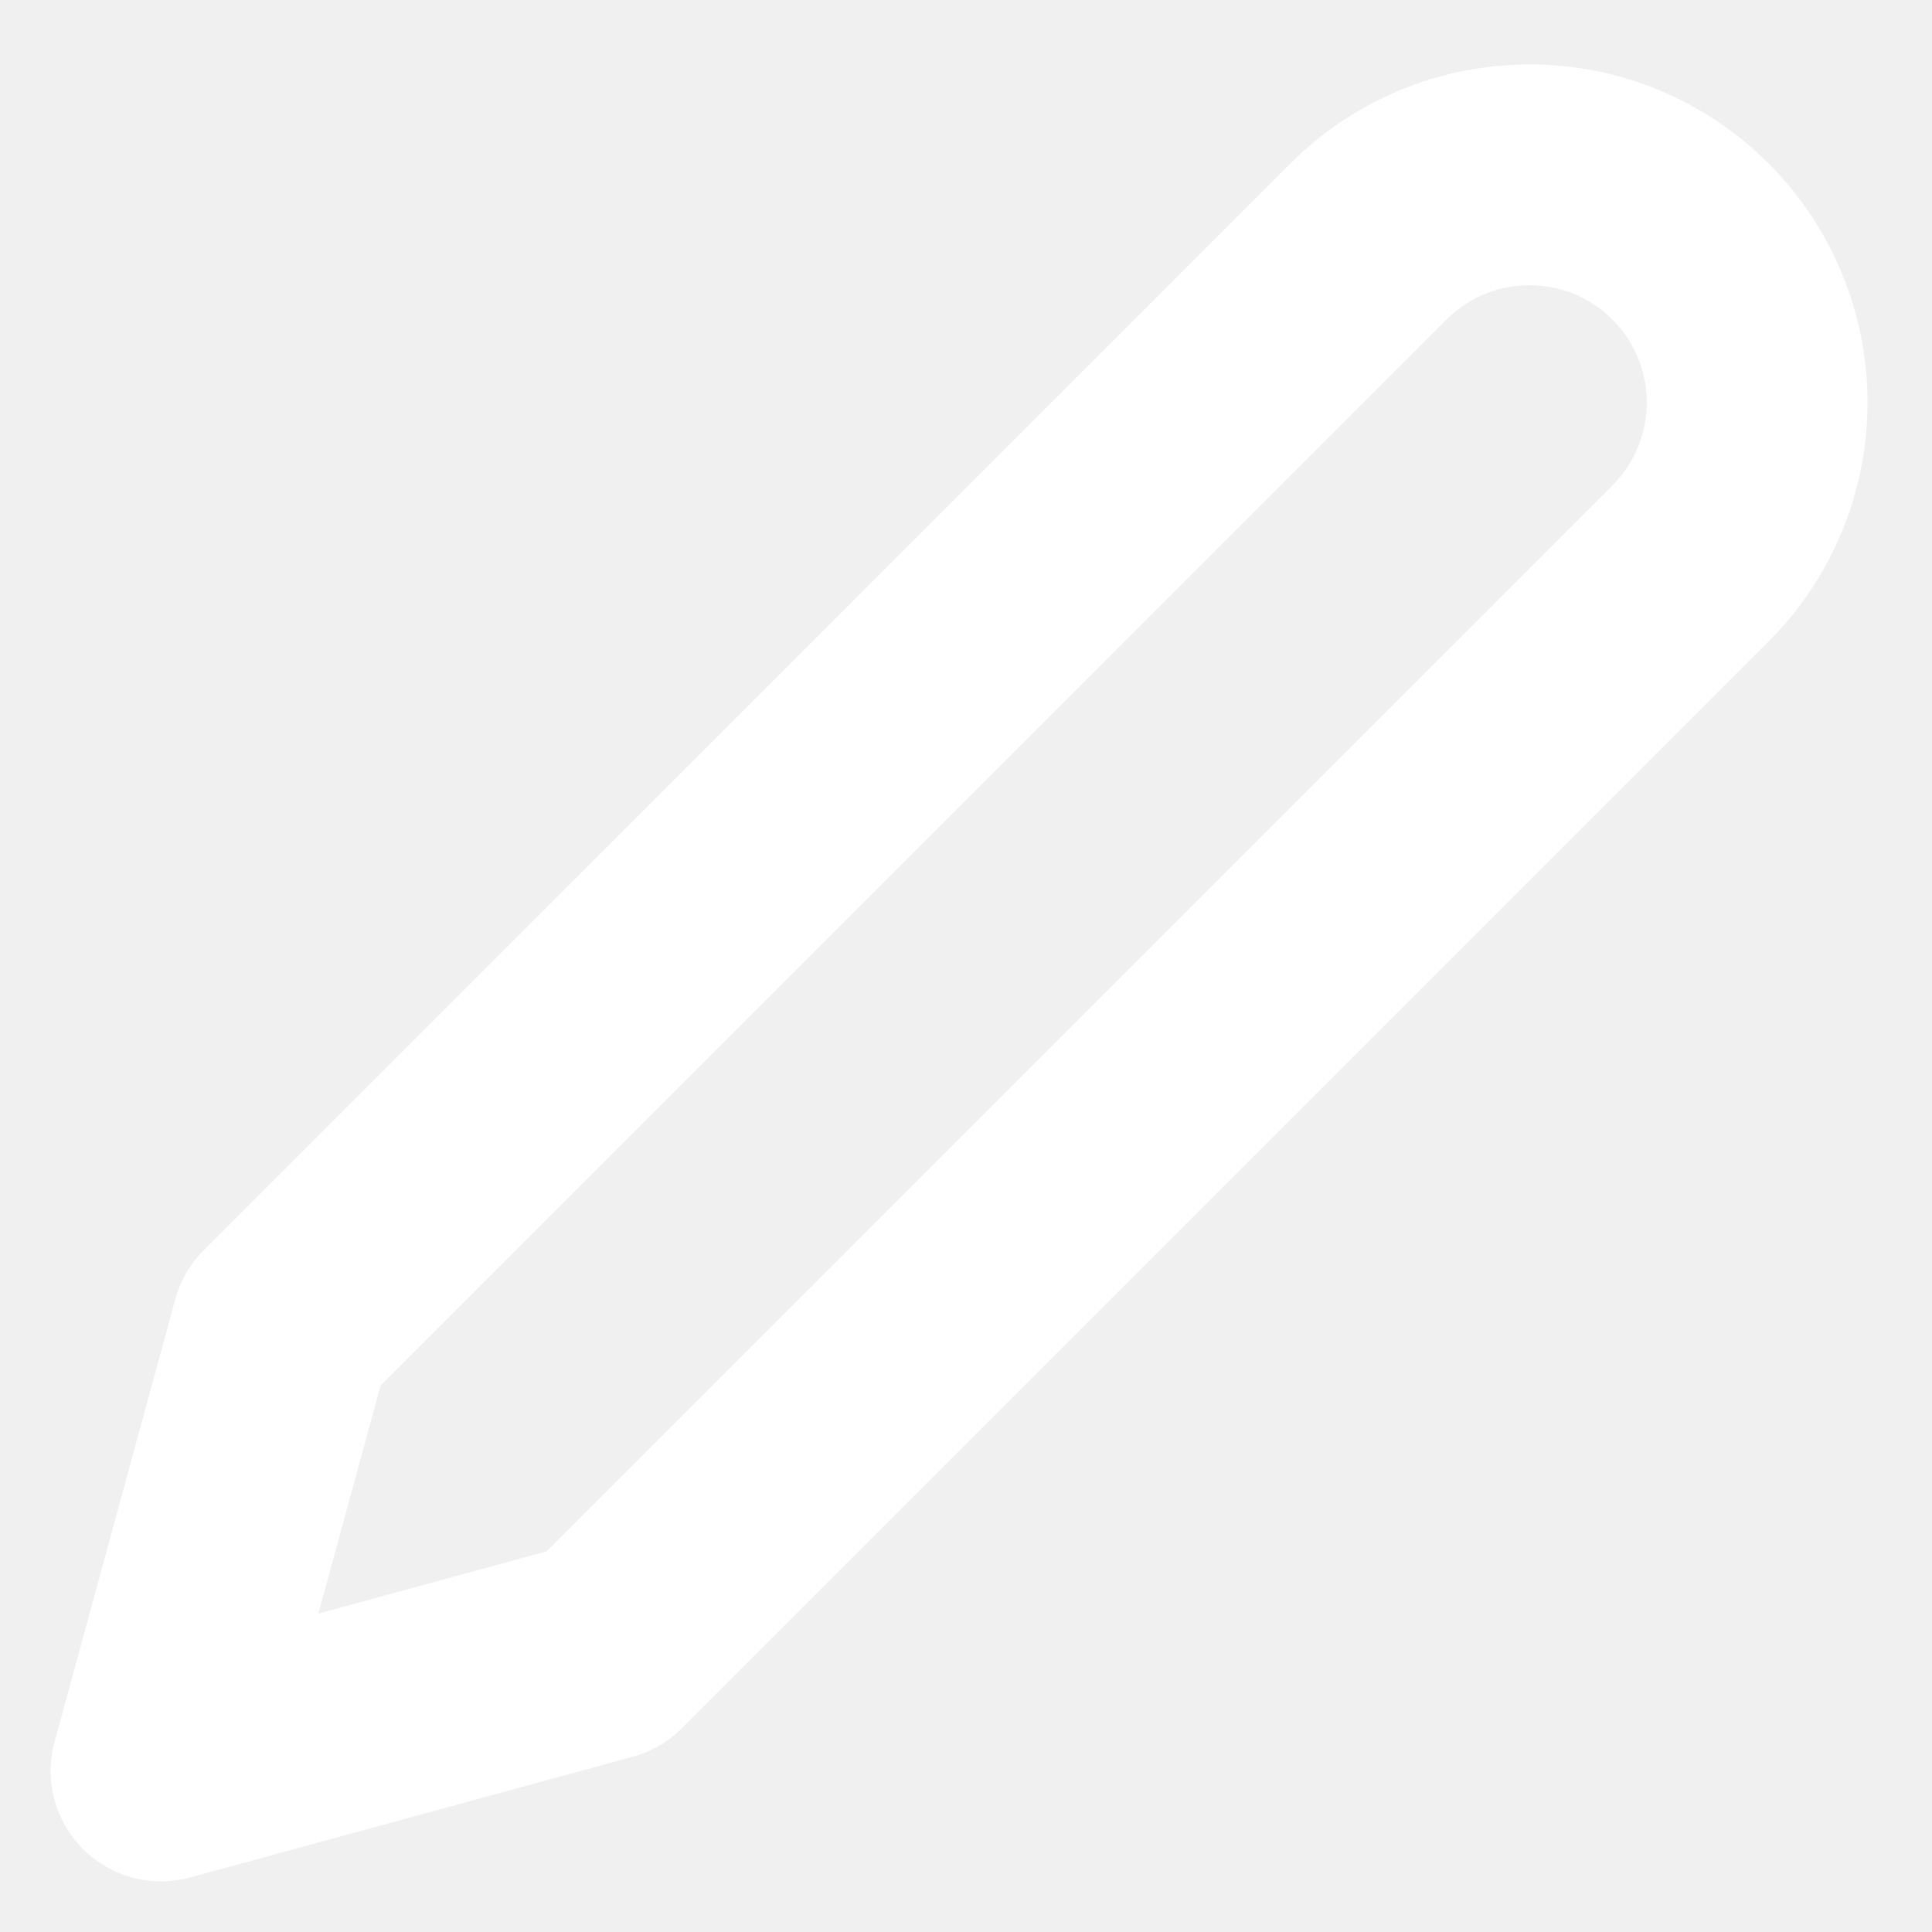
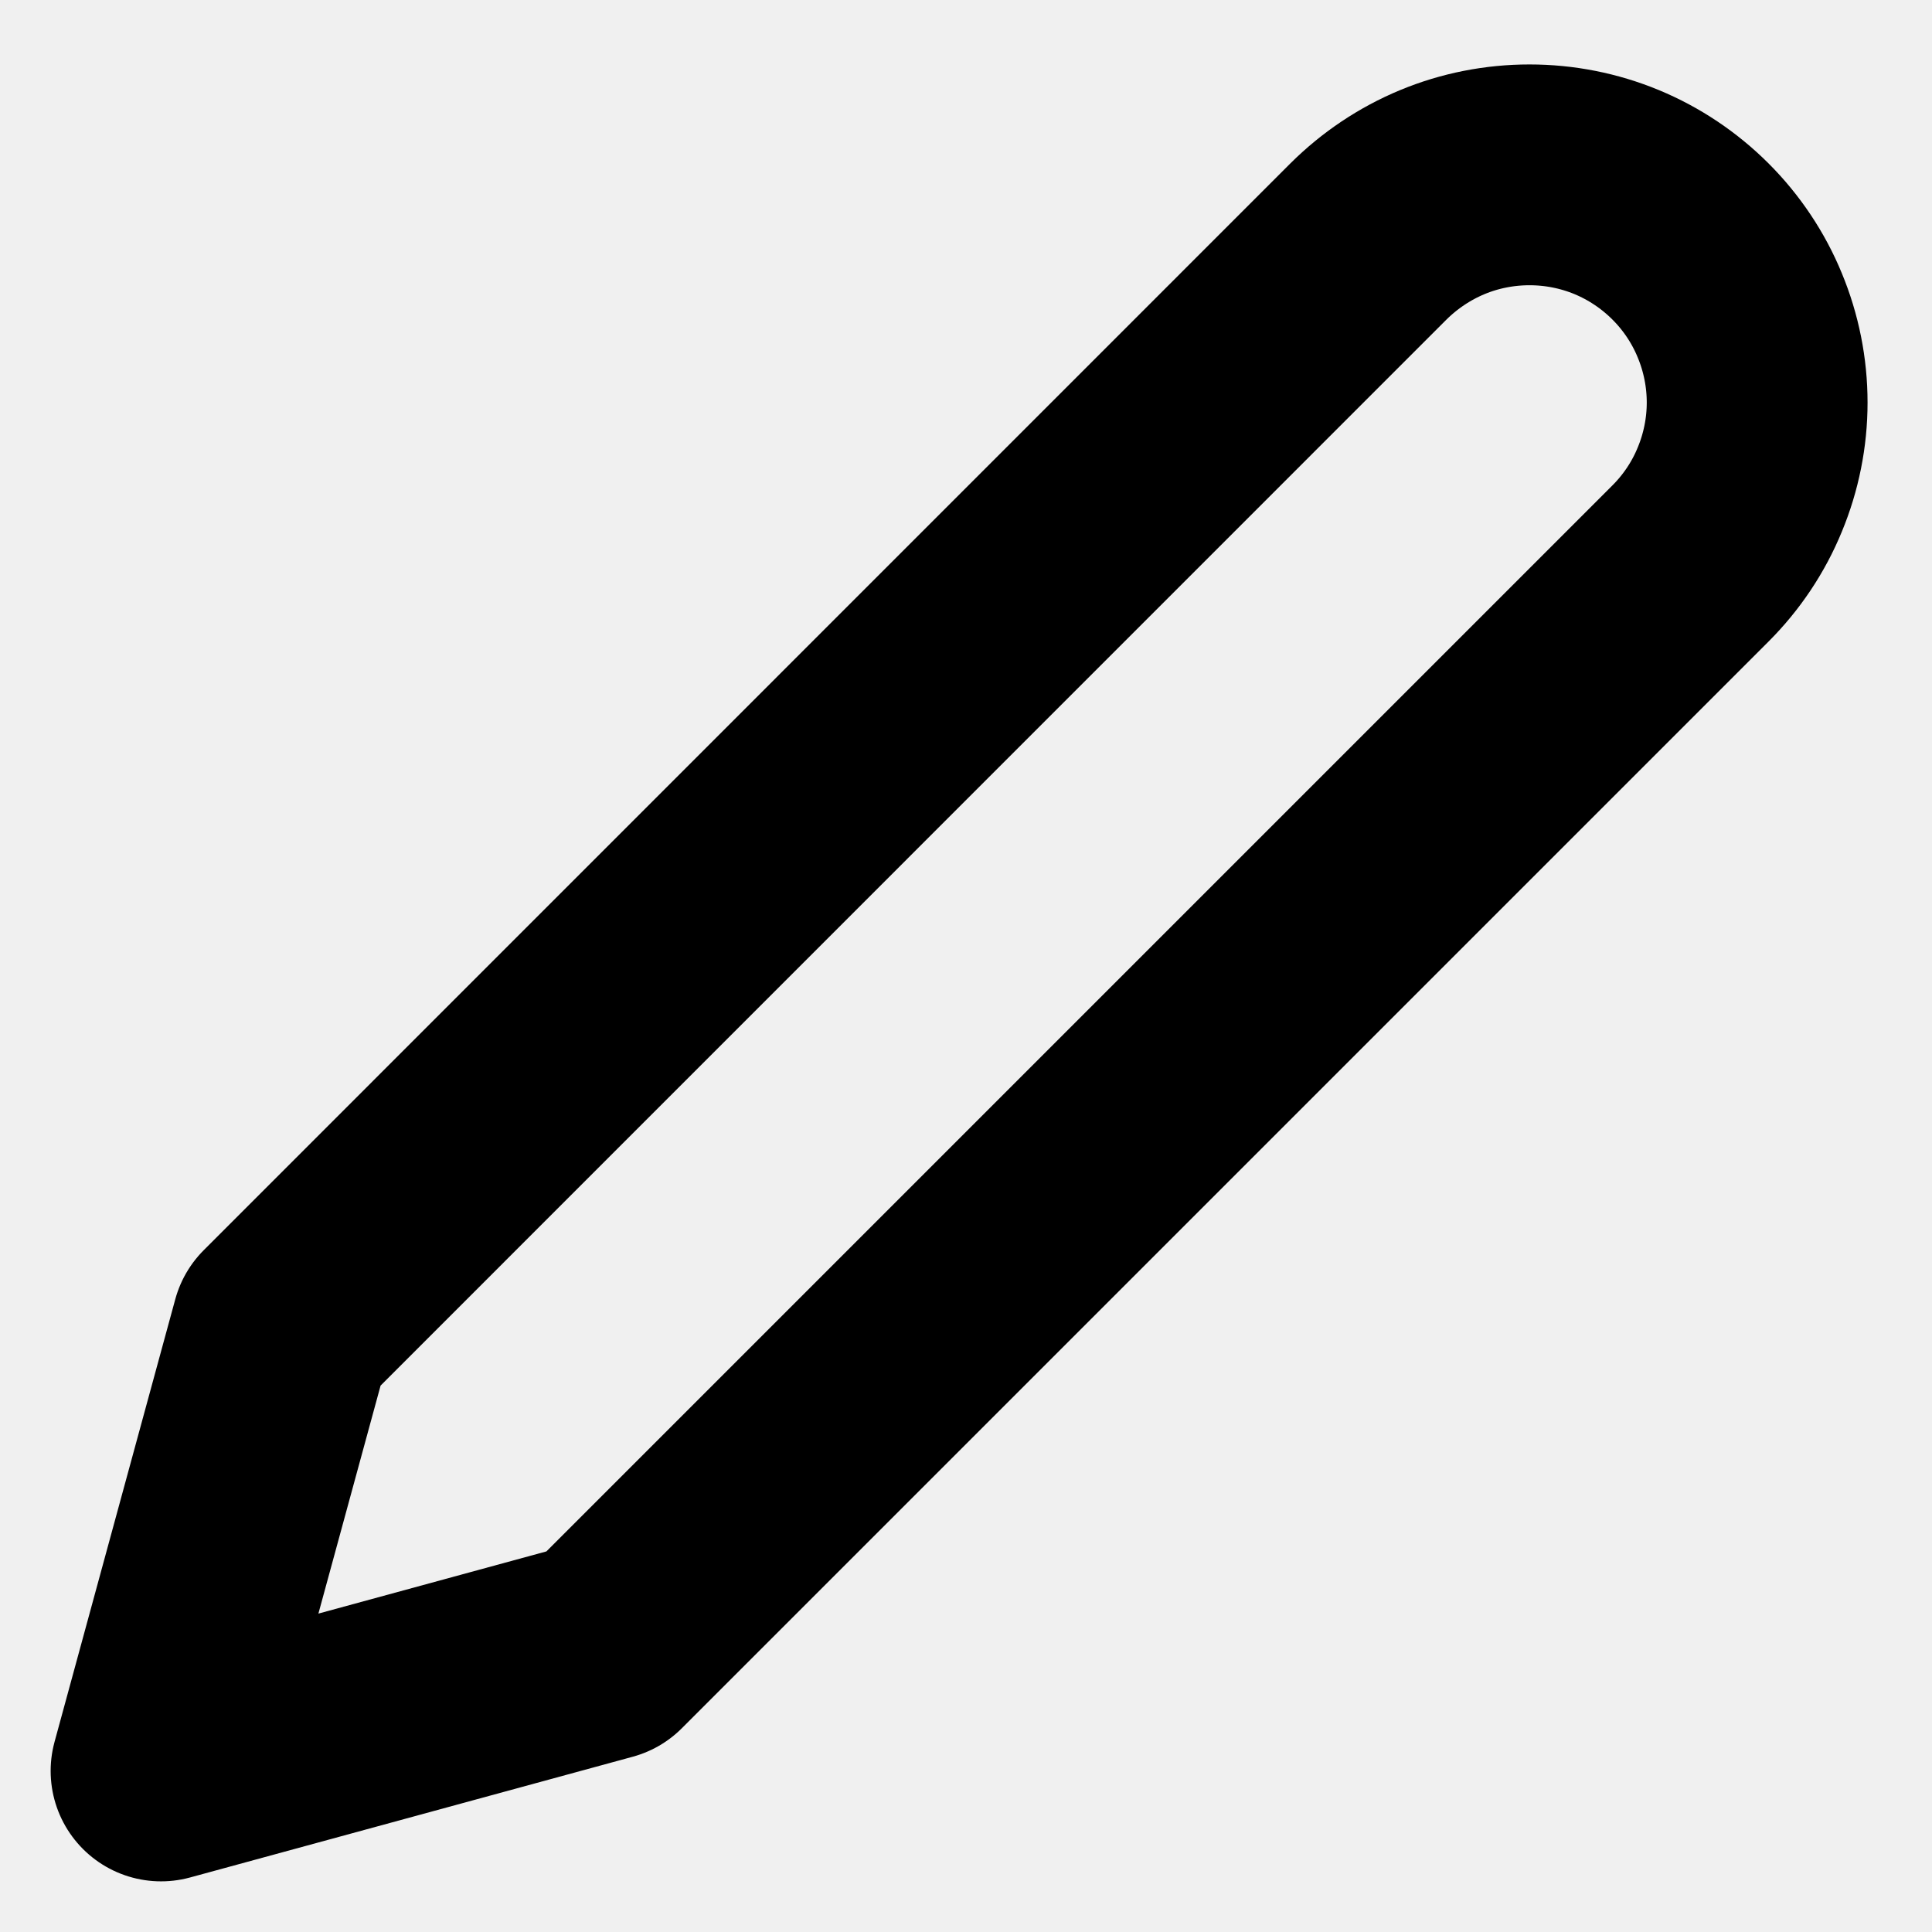
<svg xmlns="http://www.w3.org/2000/svg" width="14" height="14" viewBox="0 0 14 14" fill="none">
  <g clip-path="url(#clip0_658_4420)">
-     <path d="M9.916 1.75C10.07 1.597 10.252 1.475 10.452 1.392C10.652 1.309 10.867 1.267 11.083 1.267C11.3 1.267 11.514 1.309 11.715 1.392C11.915 1.475 12.097 1.597 12.25 1.75C12.403 1.903 12.525 2.085 12.607 2.285C12.69 2.485 12.733 2.7 12.733 2.917C12.733 3.133 12.69 3.348 12.607 3.548C12.525 3.748 12.403 3.93 12.25 4.083L4.375 11.958L1.167 12.833L2.042 9.625L9.916 1.75Z" stroke="white" stroke-width="1.6" stroke-linecap="round" stroke-linejoin="round" />
+     <path d="M9.916 1.75C10.07 1.597 10.252 1.475 10.452 1.392C10.652 1.309 10.867 1.267 11.083 1.267C11.3 1.267 11.514 1.309 11.715 1.392C11.915 1.475 12.097 1.597 12.25 1.75C12.403 1.903 12.525 2.085 12.607 2.285C12.69 2.485 12.733 2.7 12.733 2.917C12.733 3.133 12.69 3.348 12.607 3.548C12.525 3.748 12.403 3.93 12.25 4.083L4.375 11.958L1.167 12.833L2.042 9.625L9.916 1.75Z" stroke="currentColor" stroke-width="1.6" stroke-linecap="round" stroke-linejoin="round" />
  </g>
  <defs>
    <clipPath id="clip0_658_4420">
      <rect width="14" height="14" fill="white" />
    </clipPath>
  </defs>
</svg>
